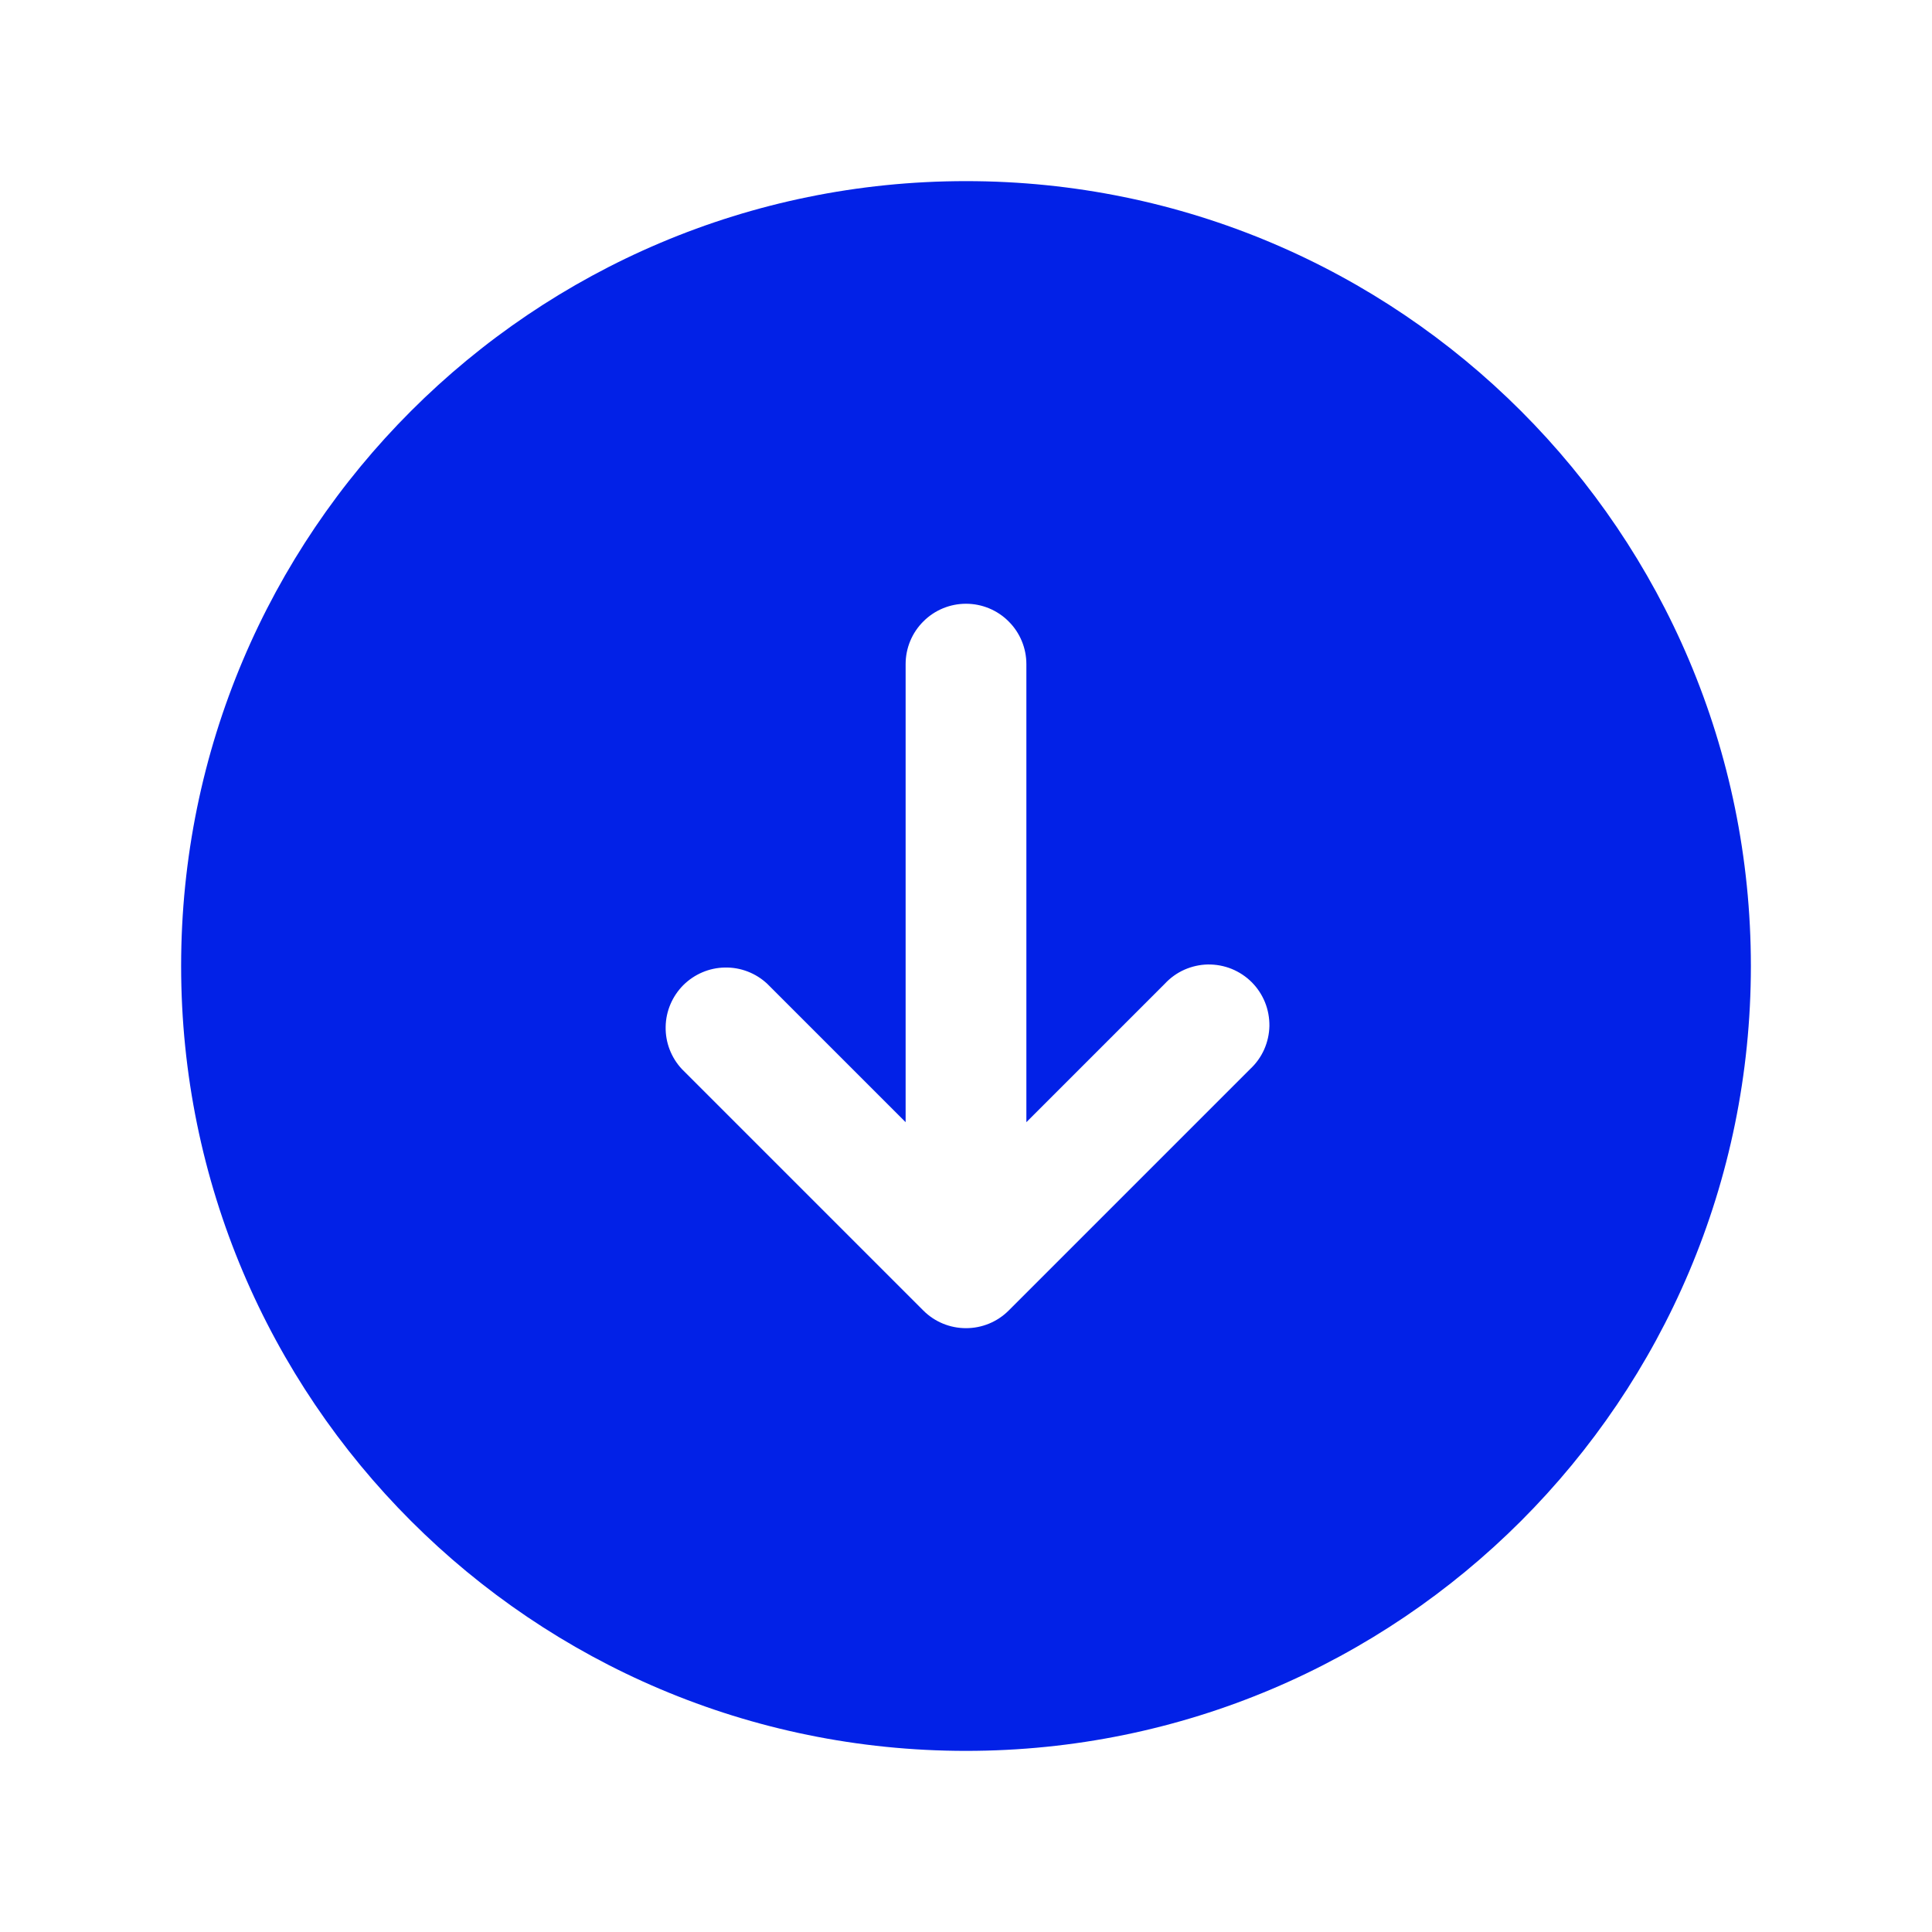
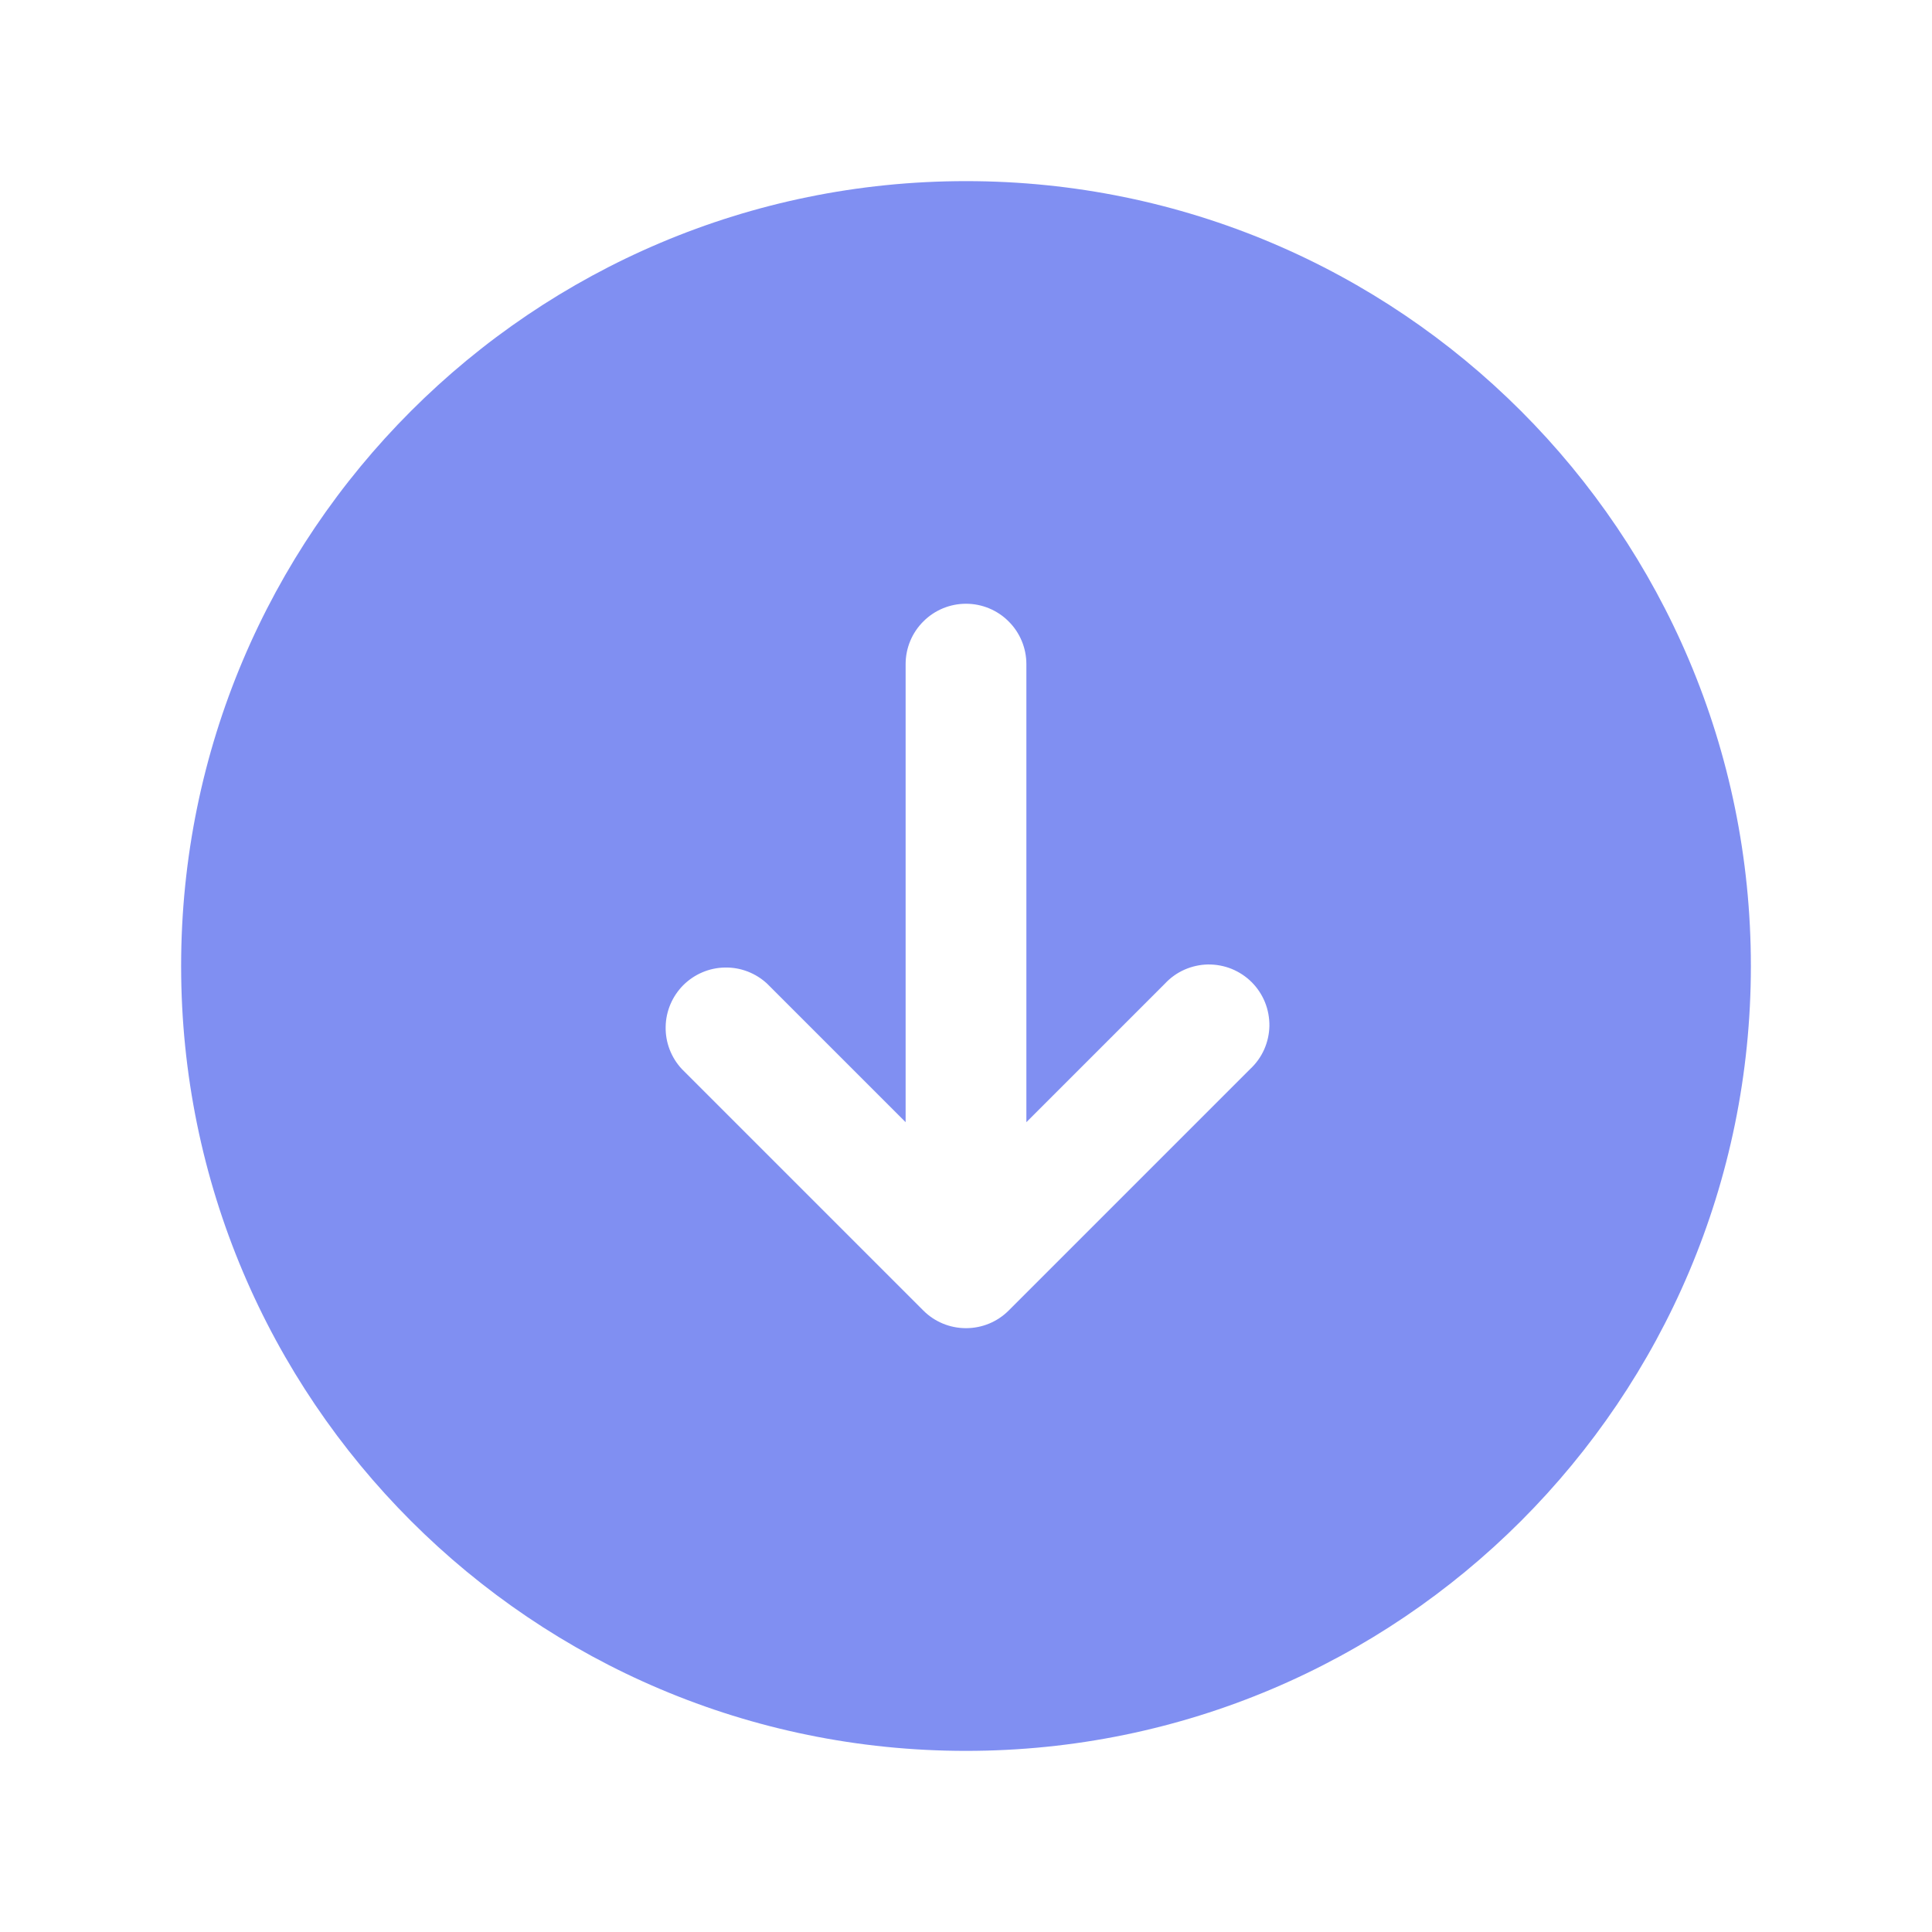
<svg xmlns="http://www.w3.org/2000/svg" preserveAspectRatio="none" overflow="visible" style="display: block;" width="24" height="24" viewBox="0 0 24 24" fill="none">
  <g id="Frame">
-     <path id="Vector" fill-rule="evenodd" clip-rule="evenodd" d="M12 2.25C6.615 2.25 2.25 6.615 2.25 12C2.25 17.385 6.615 21.75 12 21.75C17.385 21.75 21.75 17.385 21.75 12C21.75 6.615 17.385 2.25 12 2.25ZM11.47 16.28C11.611 16.421 11.801 16.499 12 16.499C12.199 16.499 12.389 16.421 12.53 16.28L15.53 13.28C15.604 13.211 15.663 13.129 15.704 13.037C15.745 12.944 15.767 12.845 15.769 12.745C15.77 12.644 15.752 12.544 15.714 12.45C15.676 12.357 15.62 12.272 15.549 12.201C15.478 12.13 15.393 12.074 15.3 12.036C15.206 11.998 15.106 11.98 15.005 11.981C14.905 11.983 14.806 12.005 14.713 12.046C14.621 12.087 14.539 12.146 14.47 12.22L12.75 13.94V8.25C12.75 8.051 12.671 7.86 12.53 7.72C12.39 7.579 12.199 7.5 12 7.5C11.801 7.5 11.61 7.579 11.47 7.72C11.329 7.86 11.25 8.051 11.25 8.25V13.94L9.53 12.22C9.388 12.088 9.2 12.015 9.005 12.019C8.811 12.022 8.626 12.101 8.488 12.238C8.351 12.376 8.272 12.561 8.269 12.755C8.265 12.95 8.338 13.138 8.47 13.28L11.47 16.28Z" fill="#0221E7" />
+     <path id="Vector" fill-rule="evenodd" clip-rule="evenodd" d="M12 2.25C6.615 2.25 2.25 6.615 2.25 12C2.25 17.385 6.615 21.75 12 21.75C17.385 21.75 21.75 17.385 21.75 12C21.75 6.615 17.385 2.25 12 2.25ZM11.47 16.28C11.611 16.421 11.801 16.499 12 16.499C12.199 16.499 12.389 16.421 12.53 16.28L15.53 13.28C15.604 13.211 15.663 13.129 15.704 13.037C15.745 12.944 15.767 12.845 15.769 12.745C15.77 12.644 15.752 12.544 15.714 12.45C15.676 12.357 15.62 12.272 15.549 12.201C15.478 12.13 15.393 12.074 15.3 12.036C15.206 11.998 15.106 11.98 15.005 11.981C14.905 11.983 14.806 12.005 14.713 12.046C14.621 12.087 14.539 12.146 14.47 12.22L12.75 13.94V8.25C12.75 8.051 12.671 7.86 12.53 7.72C12.39 7.579 12.199 7.5 12 7.5C11.801 7.5 11.61 7.579 11.47 7.72C11.329 7.86 11.25 8.051 11.25 8.25V13.94L9.53 12.22C9.388 12.088 9.2 12.015 9.005 12.019C8.811 12.022 8.626 12.101 8.488 12.238C8.351 12.376 8.272 12.561 8.269 12.755C8.265 12.95 8.338 13.138 8.47 13.28L11.47 16.28Z" fill="#0221E7" fill-opacity="0.5" />
  </g>
</svg>
